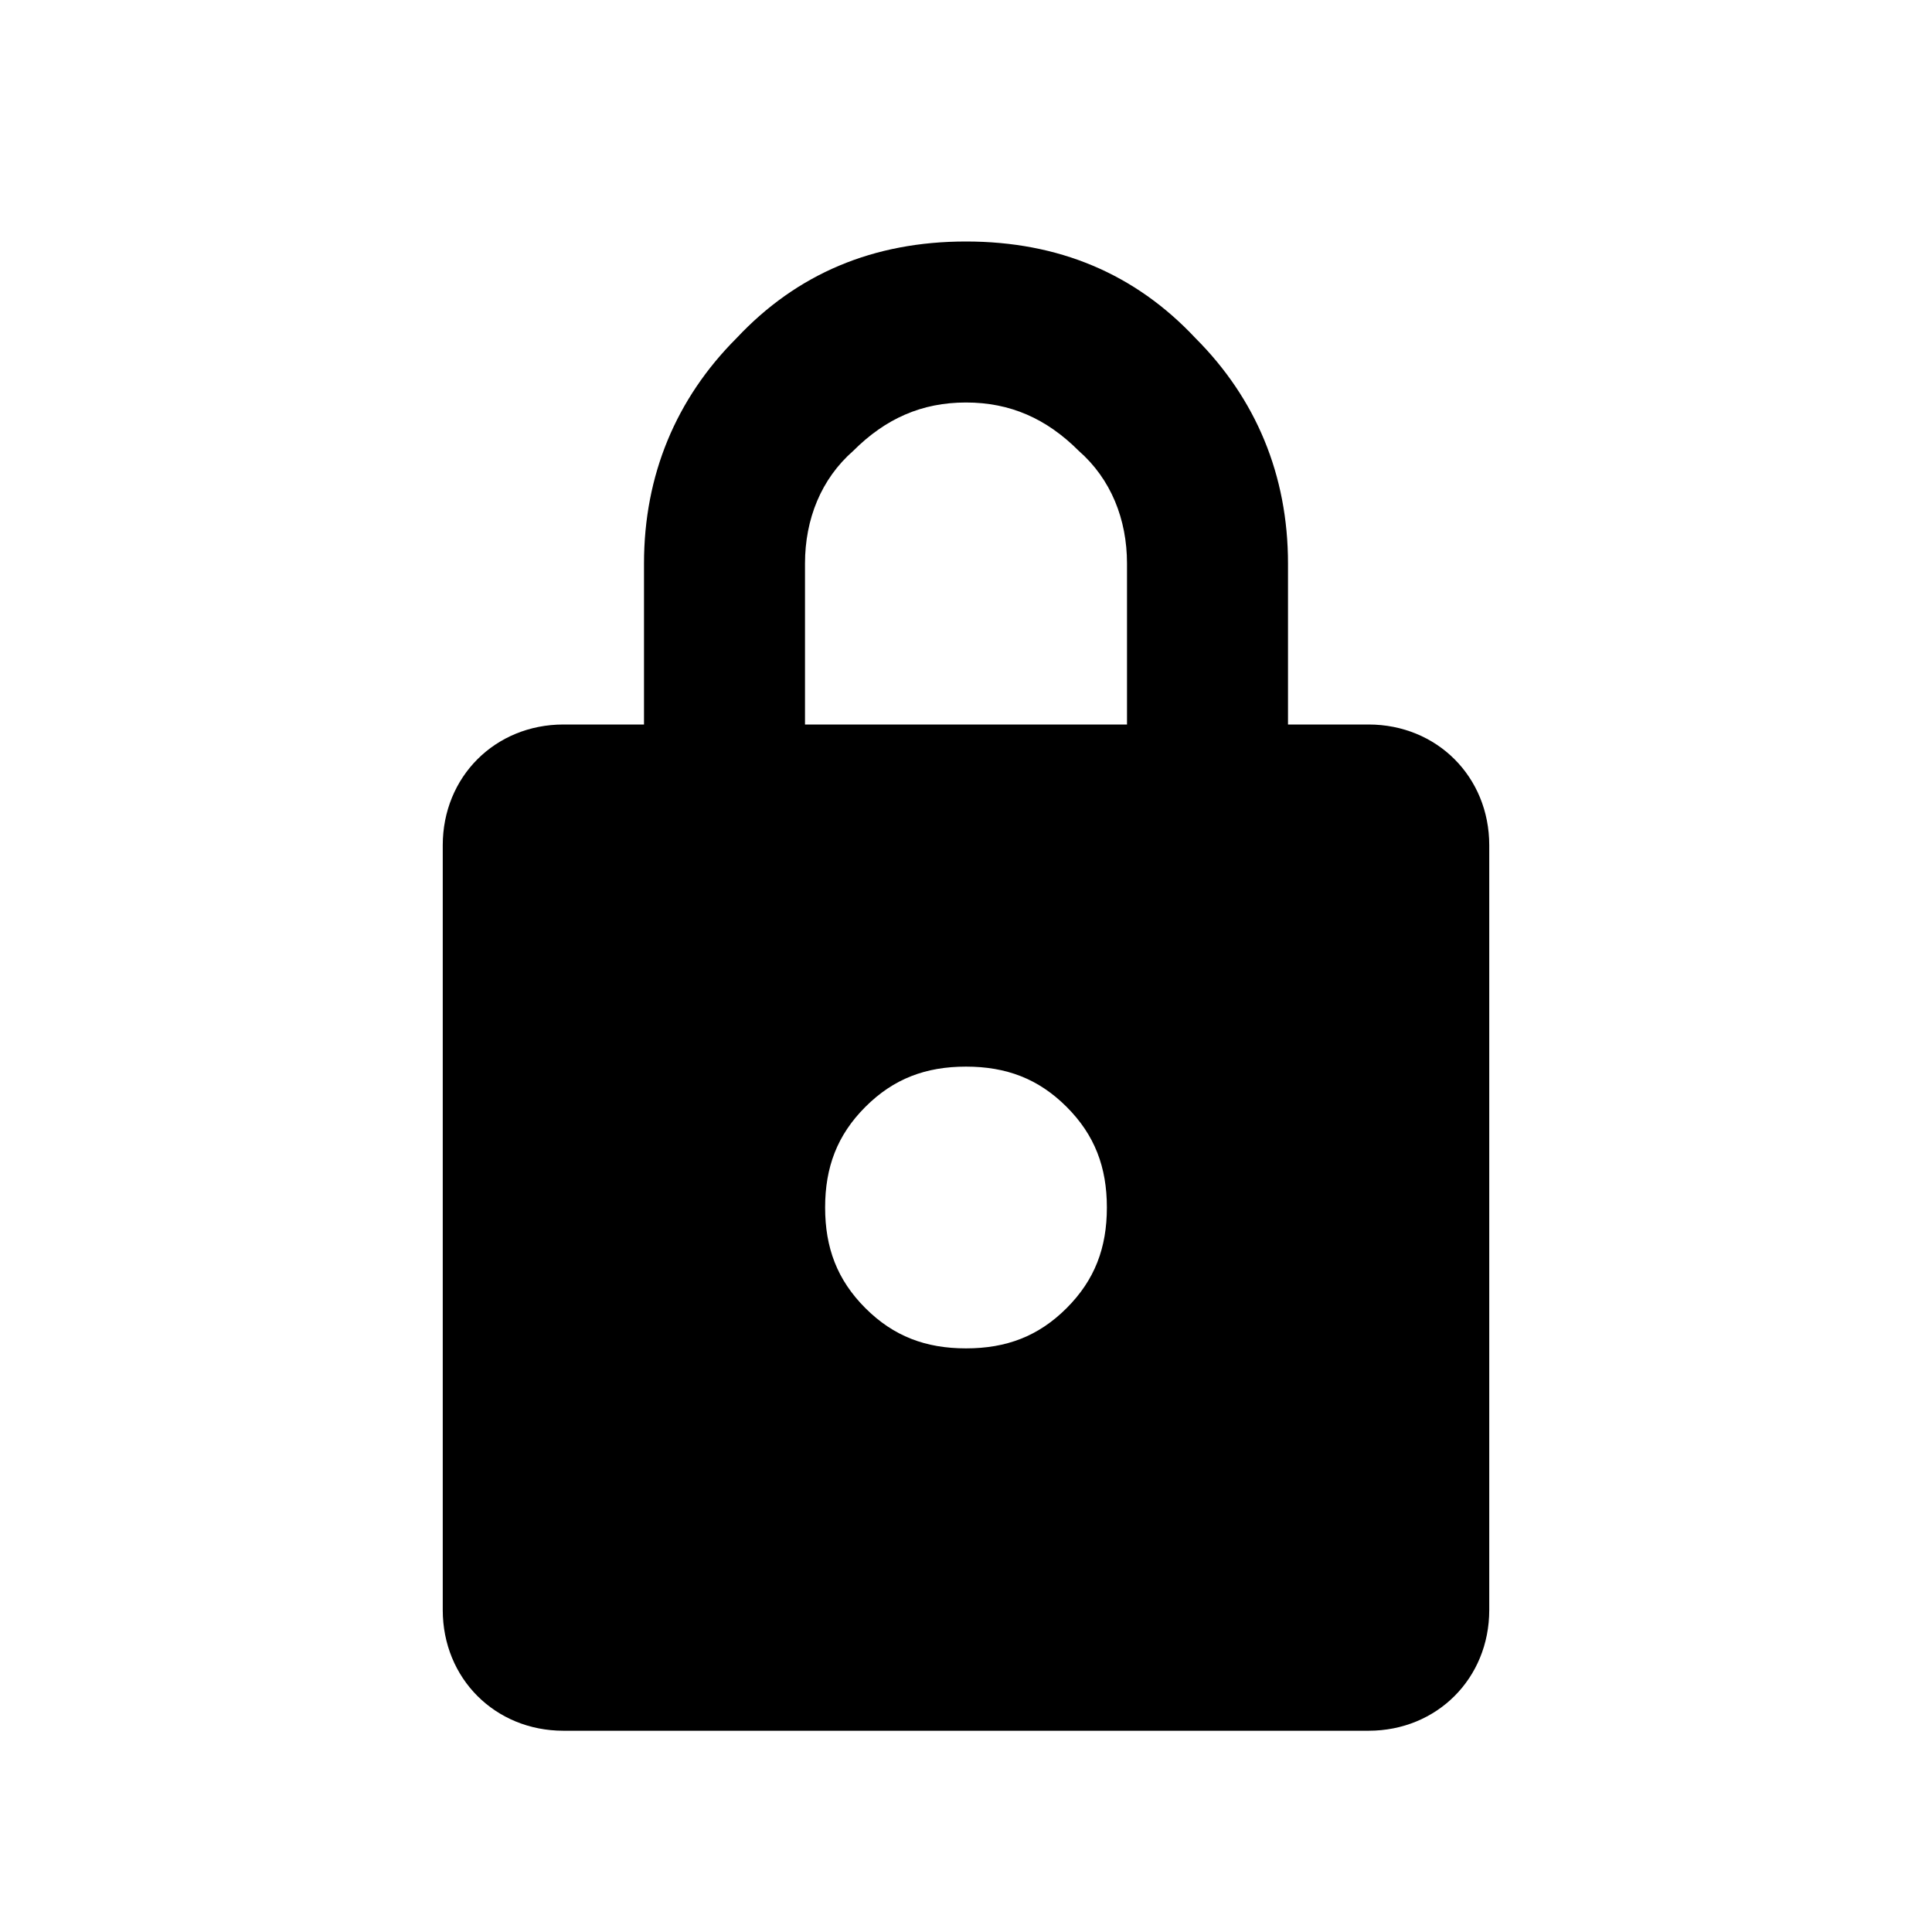
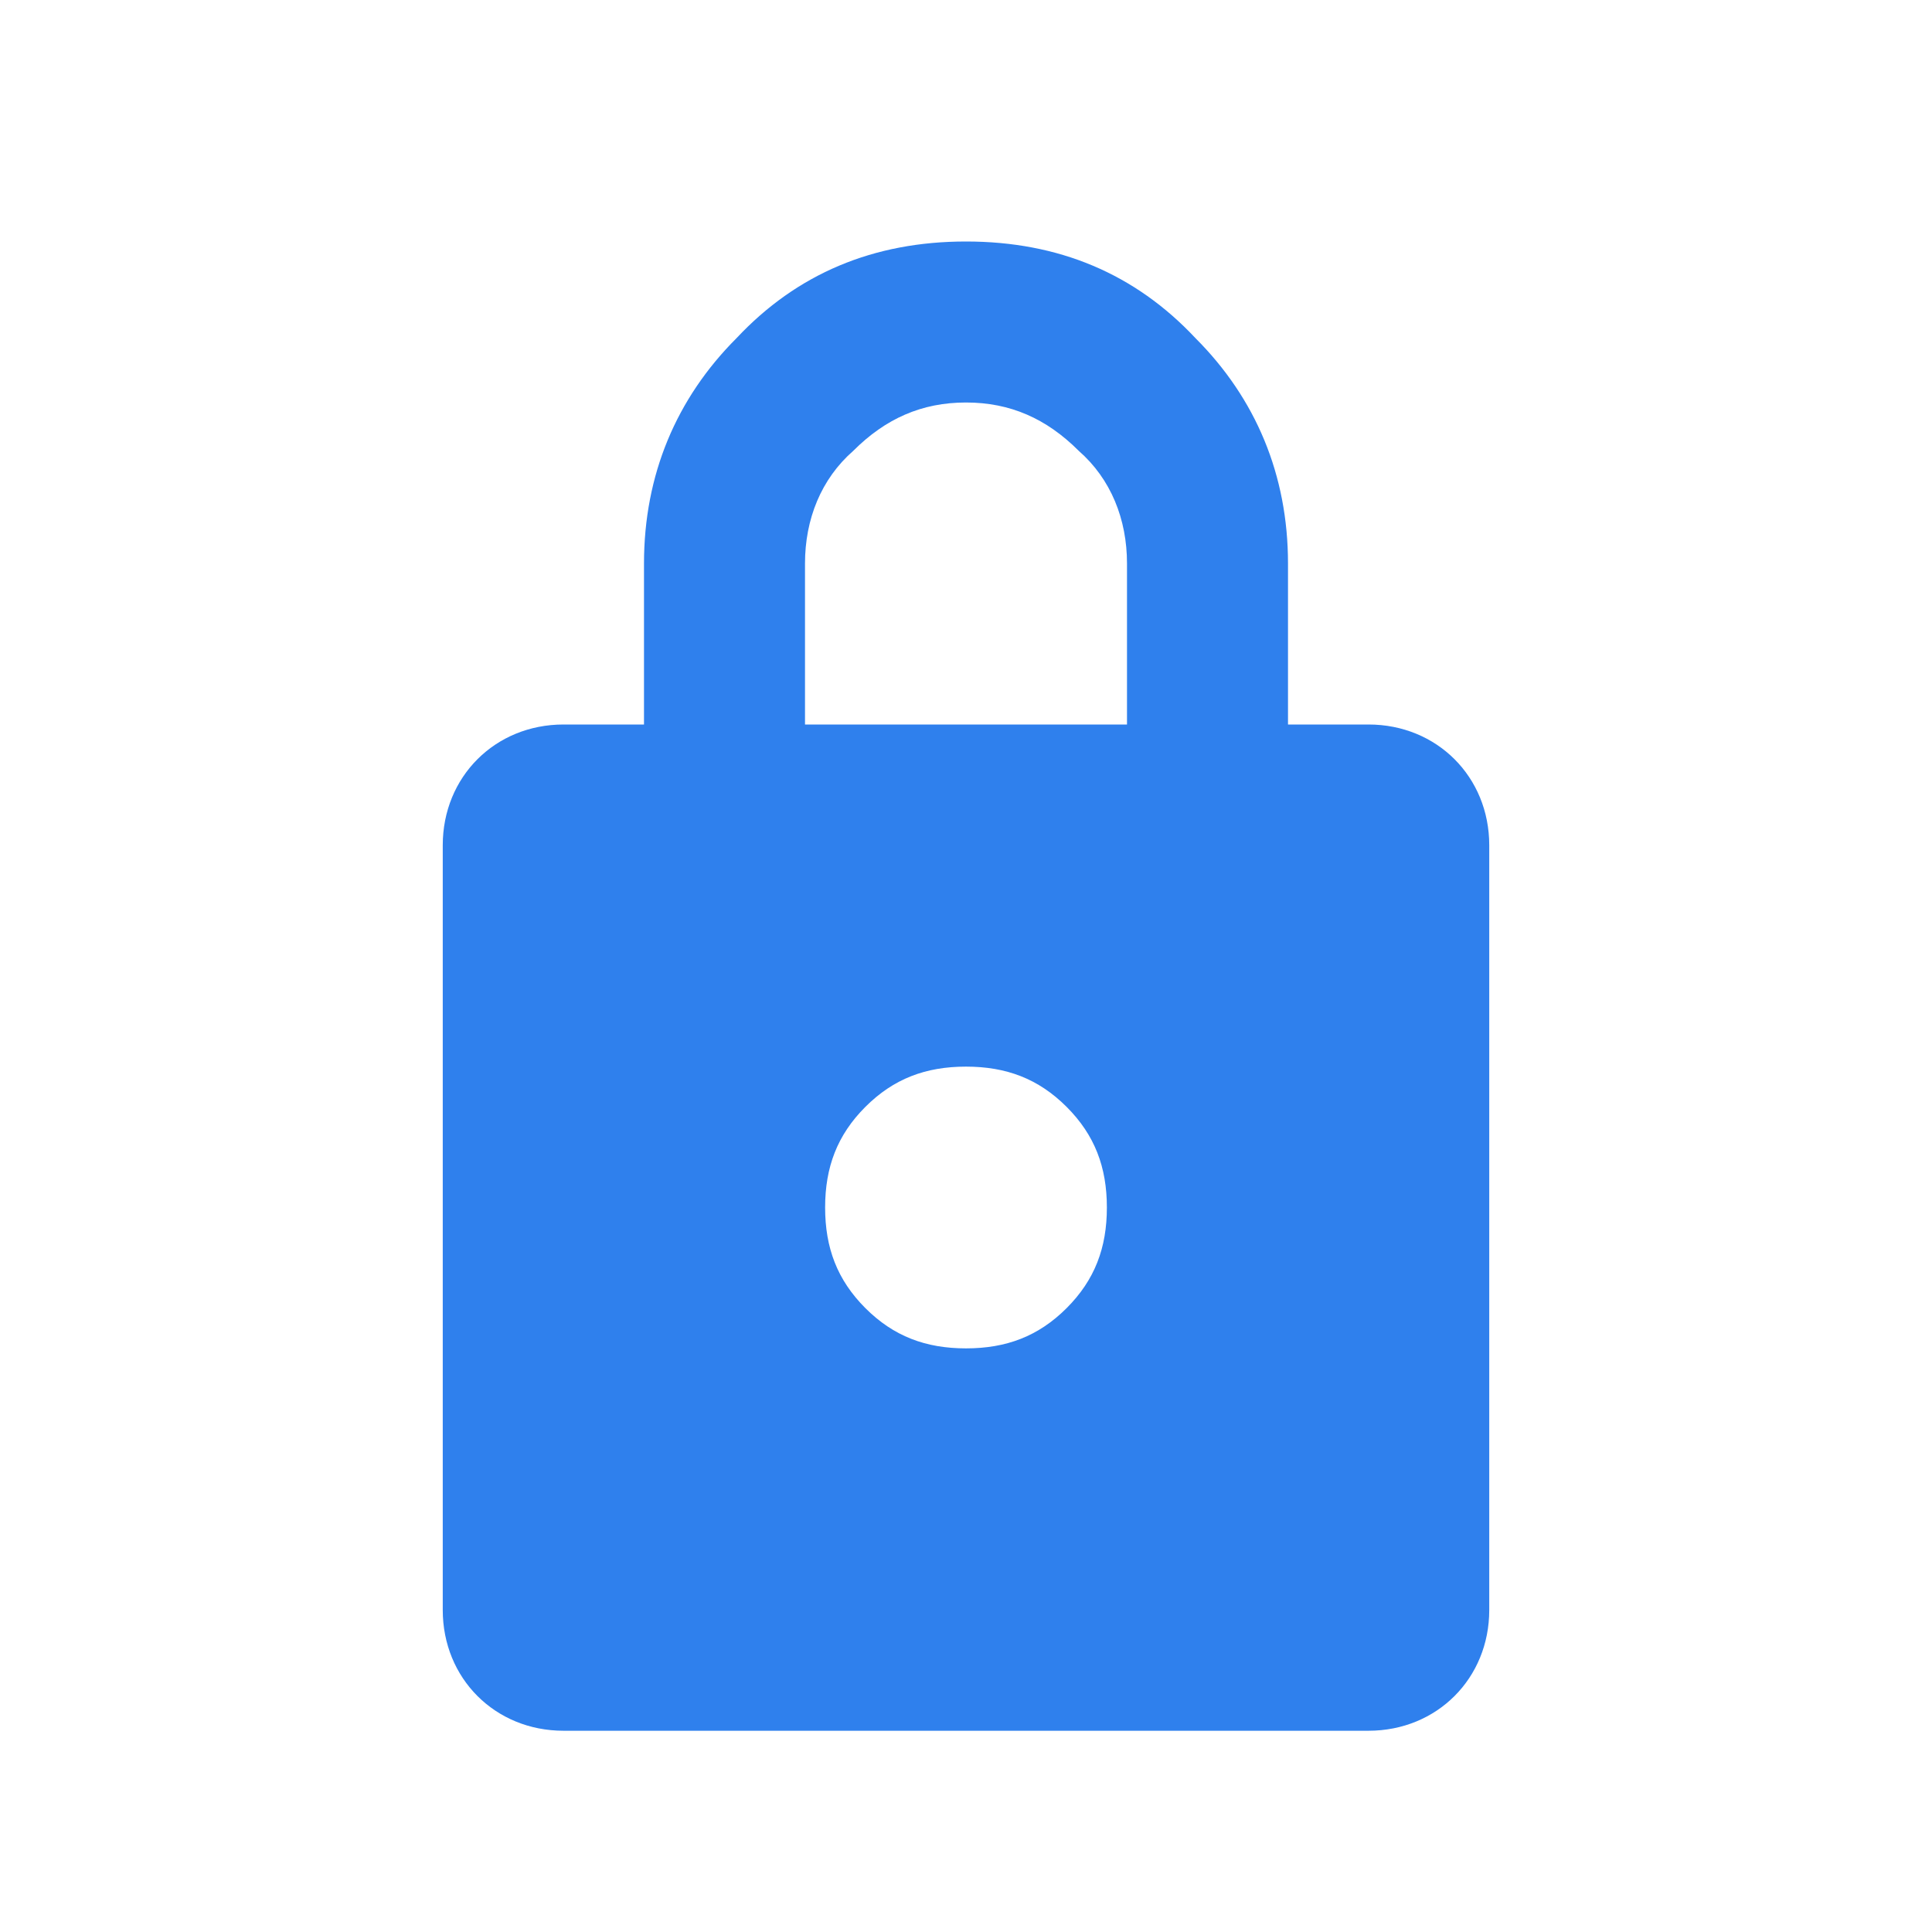
<svg xmlns="http://www.w3.org/2000/svg" viewBox="0 0 48 48" aria-hidden="true">
-   <path fill="currentColor" d="M14 43c-1.7 0-3-1.3-3-3V21c0-1.7 1.3-3 3-3h2v-4c0-2.2.8-4.1 2.3-5.6C19.8 6.8 21.7 6 24 6s4.2.8 5.7 2.4C31.2 9.9 32 11.8 32 14v4h2c1.7 0 3 1.3 3 3v19c0 1.7-1.3 3-3 3H14Zm6-25h8v-4c0-1.1-.4-2.1-1.2-2.8C26 10.4 25.1 10 24 10s-2 .4-2.8 1.2c-.8.7-1.2 1.7-1.2 2.8v4Zm4 15.5c1 0 1.8-.3 2.5-1s1-1.5 1-2.5-.3-1.8-1-2.5-1.5-1-2.5-1-1.8.3-2.5 1-1 1.5-1 2.5.3 1.8 1 2.5 1.5 1 2.5 1Z" />
+   <path fill="#2F80ED" d="M14 43c-1.7 0-3-1.3-3-3V21c0-1.7 1.3-3 3-3h2v-4c0-2.2.8-4.1 2.3-5.6C19.8 6.8 21.7 6 24 6s4.2.8 5.7 2.4C31.2 9.9 32 11.8 32 14v4h2c1.7 0 3 1.3 3 3v19c0 1.7-1.3 3-3 3H14Zm6-25h8v-4c0-1.1-.4-2.1-1.2-2.8C26 10.4 25.1 10 24 10s-2 .4-2.8 1.2c-.8.7-1.2 1.7-1.2 2.8v4Zm4 15.5c1 0 1.8-.3 2.5-1s1-1.5 1-2.5-.3-1.8-1-2.5-1.5-1-2.5-1-1.8.3-2.5 1-1 1.5-1 2.5.3 1.8 1 2.5 1.5 1 2.5 1Z" />
</svg>
